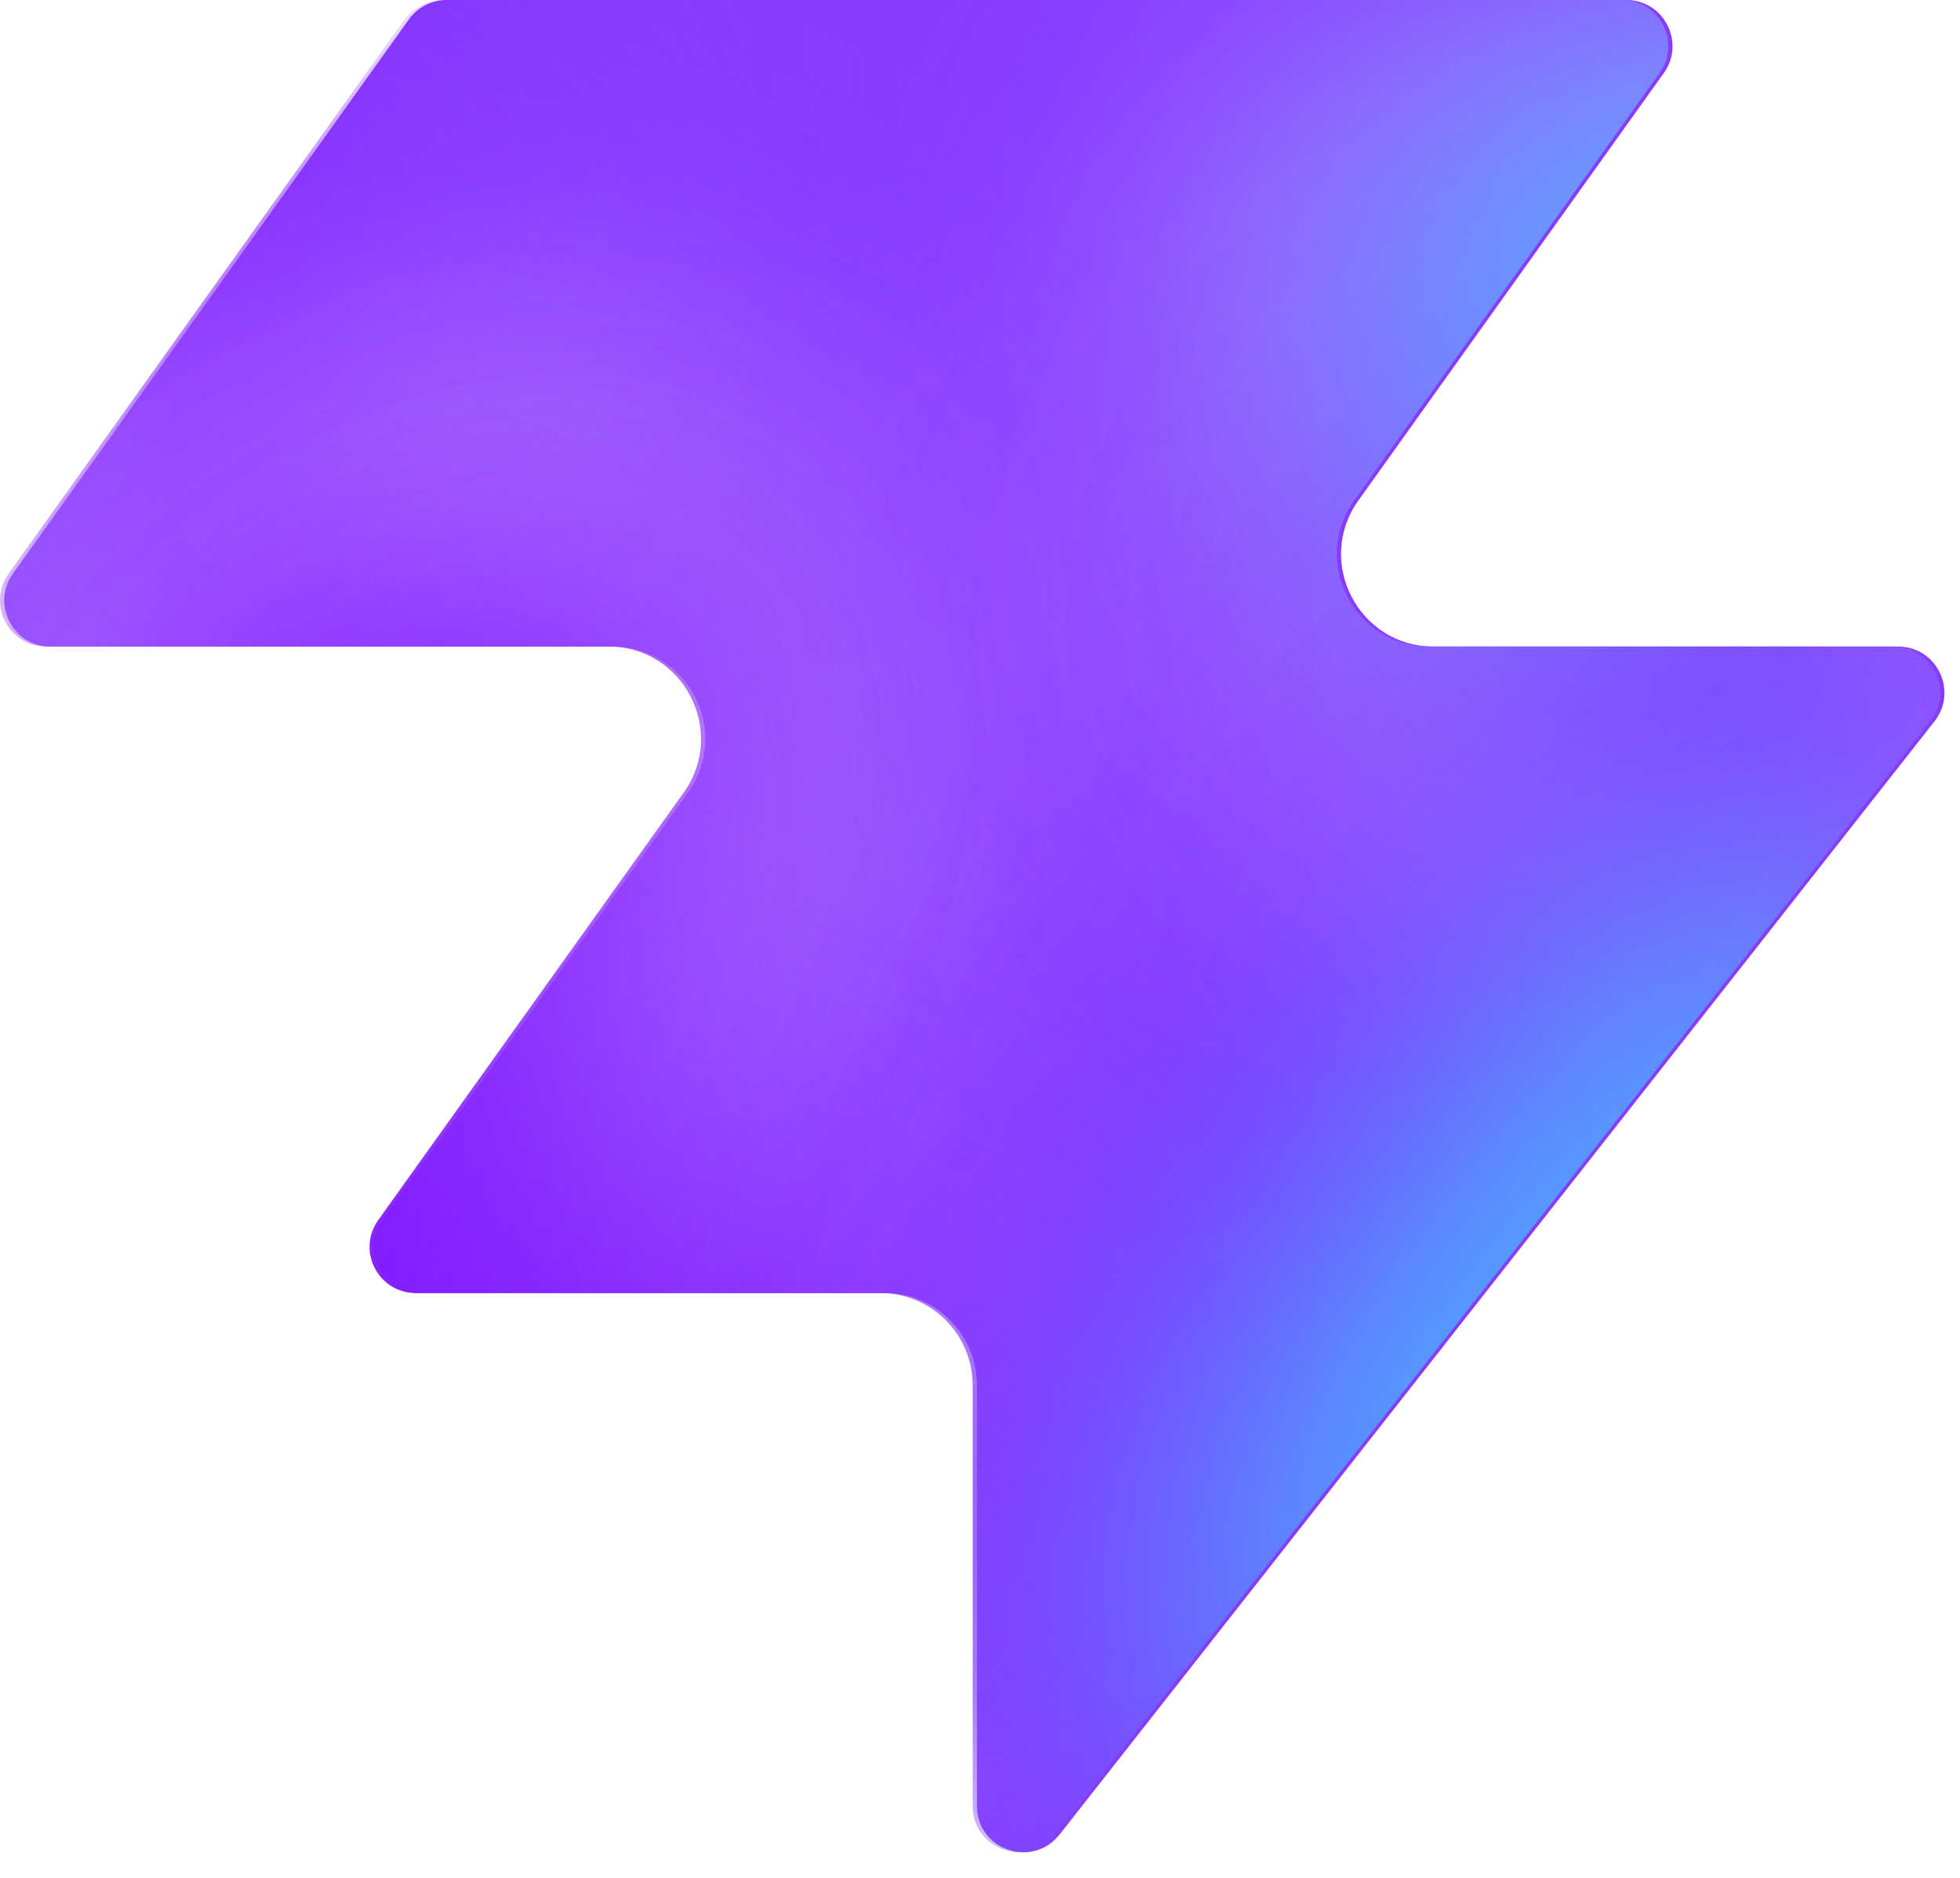
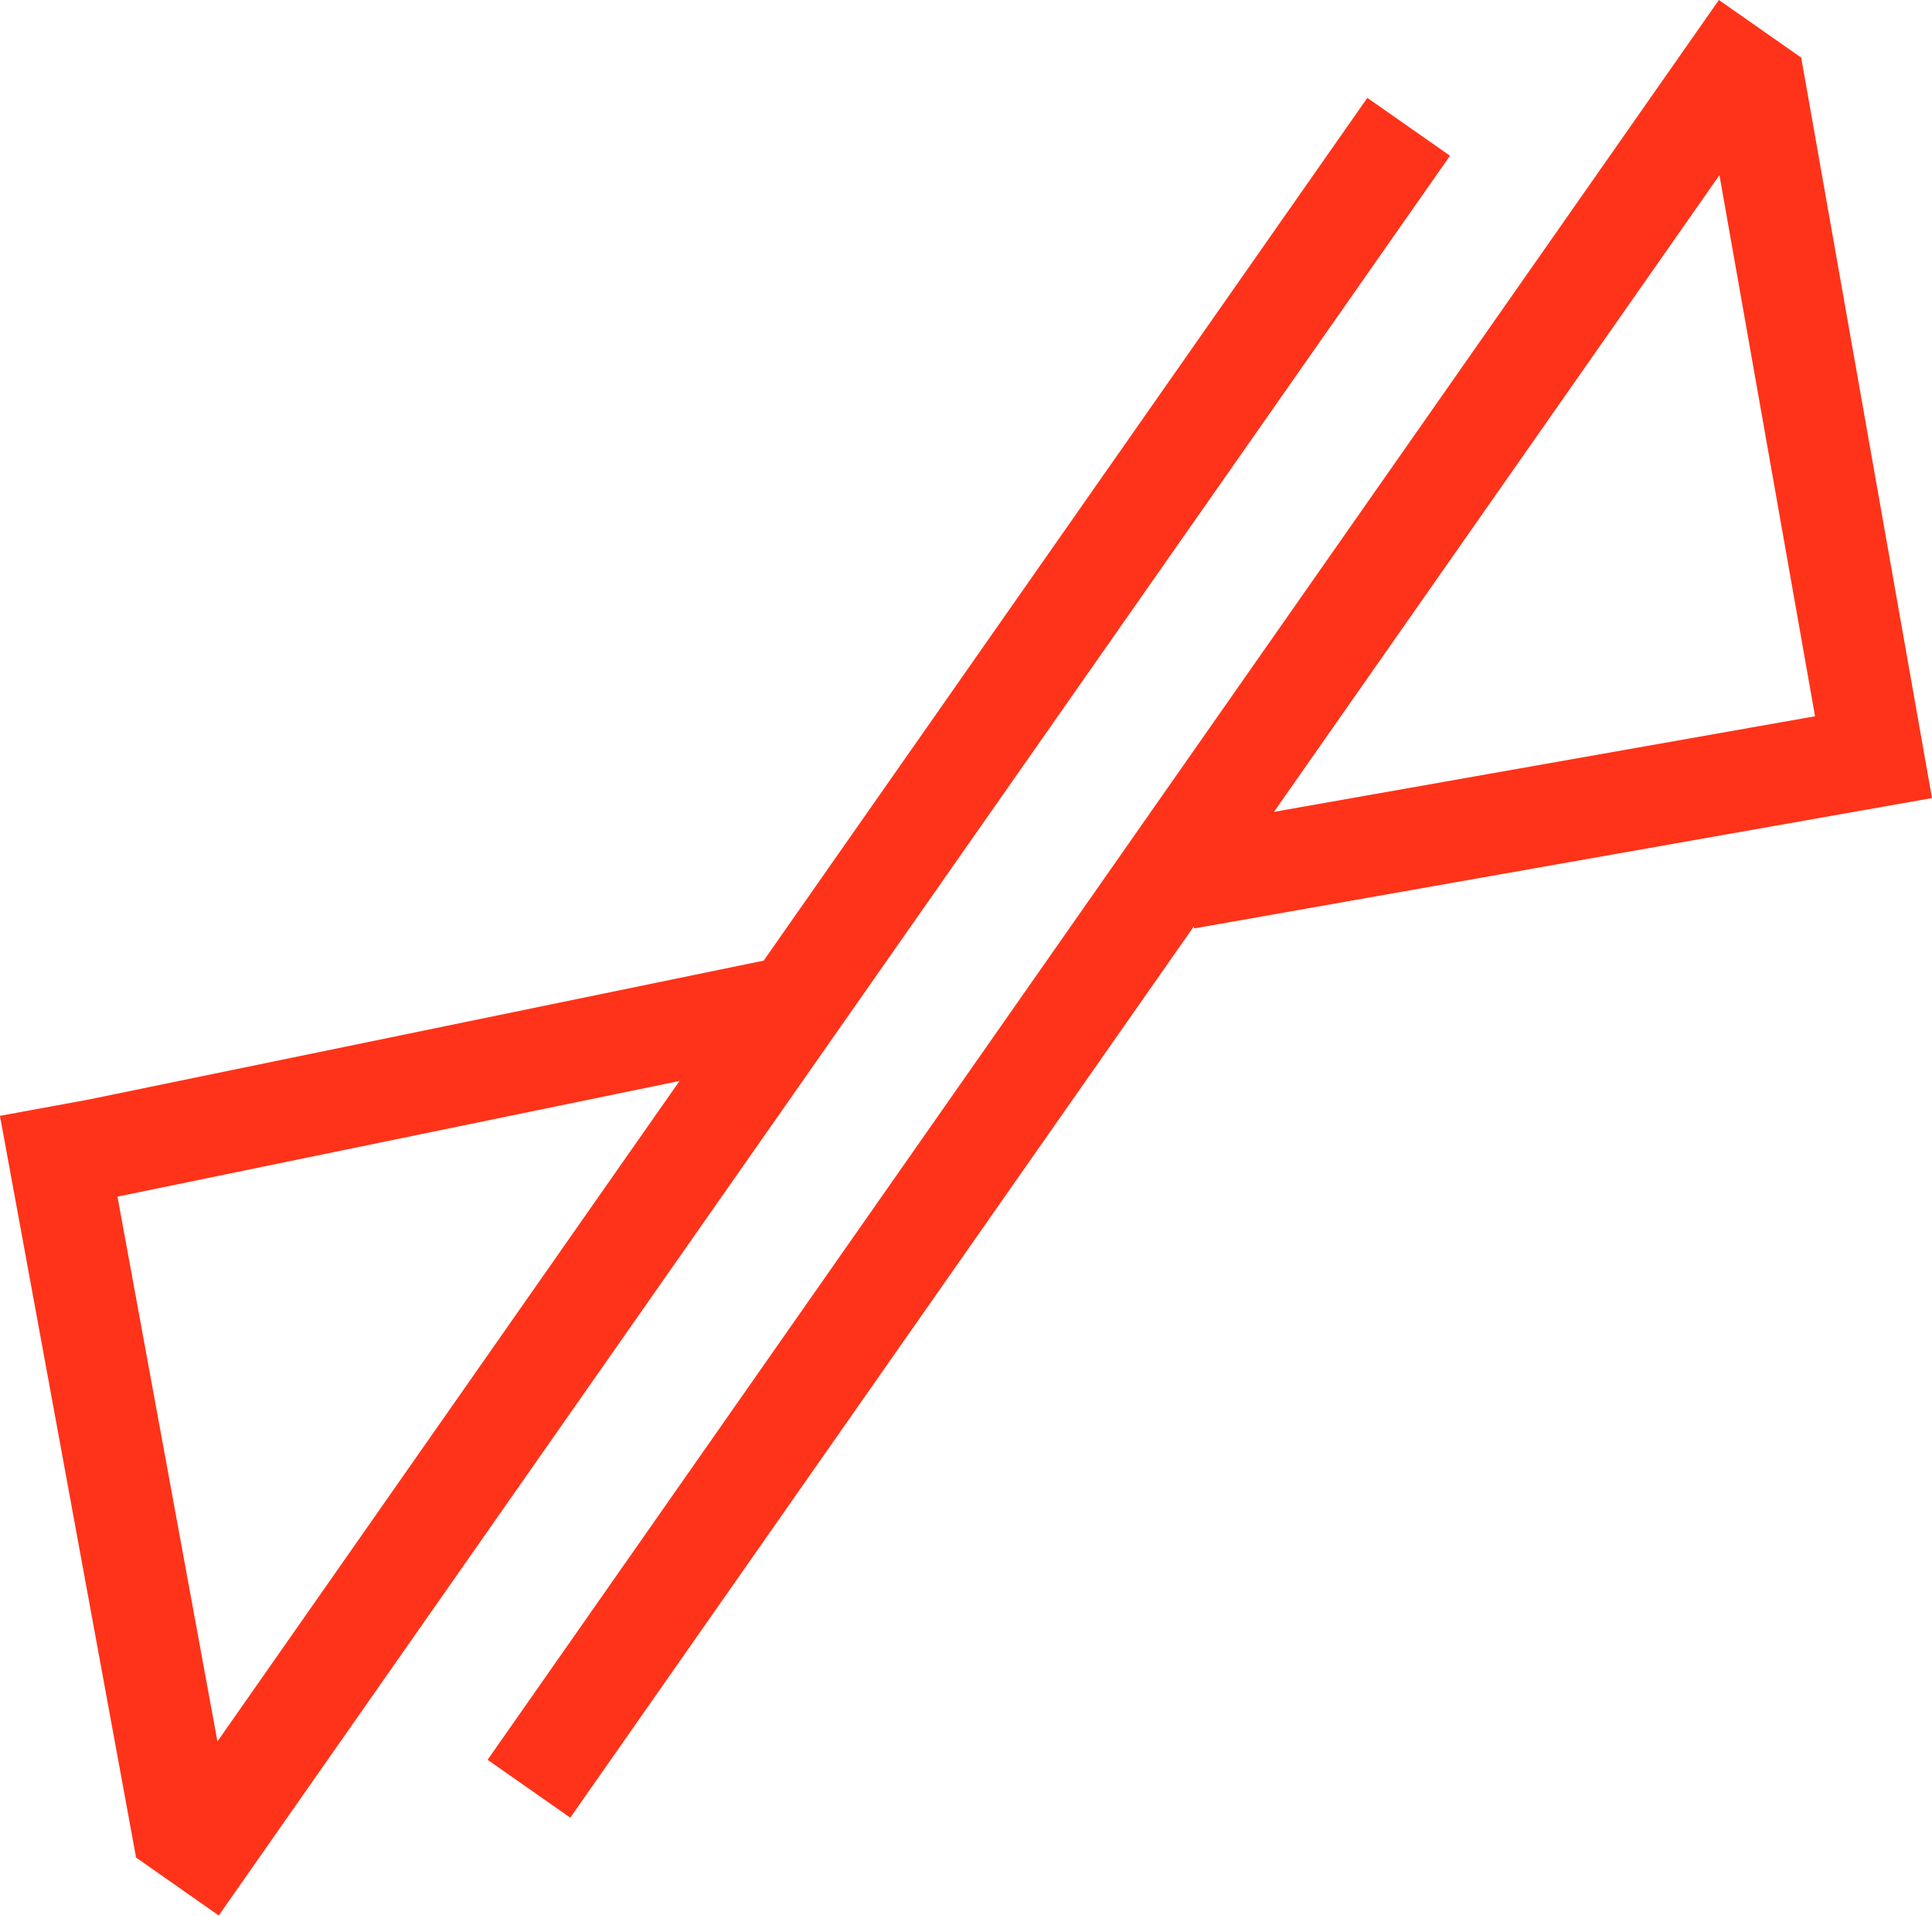
- <svg xmlns="http://www.w3.org/2000/svg" width="48" height="46" fill="none" viewBox="0 0 48 46">
-   <path fill="#863bff" d="M25.946 44.938c-.664.845-2.021.375-2.021-.698V33.937a2.26 2.26 0 0 0-2.262-2.262H10.287c-.92 0-1.456-1.04-.92-1.788l7.48-10.471c1.07-1.497 0-3.578-1.842-3.578H1.237c-.92 0-1.456-1.04-.92-1.788L10.013.474c.214-.297.556-.474.92-.474h28.894c.92 0 1.456 1.04.92 1.788l-7.48 10.471c-1.07 1.498 0 3.579 1.842 3.579h11.377c.943 0 1.473 1.088.89 1.83L25.947 44.94z" style="fill:#863bff;fill:color(display-p3 .525 .23 1);fill-opacity:1" />
-   <mask id="a" width="48" height="46" x="0" y="0" maskUnits="userSpaceOnUse" style="mask-type:alpha">
-     <path fill="#000" d="M25.842 44.938c-.664.844-2.021.375-2.021-.698V33.937a2.26 2.26 0 0 0-2.262-2.262H10.183c-.92 0-1.456-1.04-.92-1.788l7.48-10.471c1.07-1.498 0-3.579-1.842-3.579H1.133c-.92 0-1.456-1.04-.92-1.787L9.91.473c.214-.297.556-.474.92-.474h28.894c.92 0 1.456 1.04.92 1.788l-7.48 10.471c-1.07 1.498 0 3.578 1.842 3.578h11.377c.943 0 1.473 1.088.89 1.832L25.843 44.94z" style="fill:#000;fill-opacity:1" />
-   </mask>
-   <g mask="url(#a)">
-     <g filter="url(#b)">
-       <ellipse cx="5.508" cy="14.704" fill="#ede6ff" rx="5.508" ry="14.704" style="fill:#ede6ff;fill:color(display-p3 .927 .903 1);fill-opacity:1" transform="matrix(.00324 1 1 -.00324 -4.47 31.516)" />
-     </g>
-     <g filter="url(#c)">
-       <ellipse cx="10.399" cy="29.851" fill="#ede6ff" rx="10.399" ry="29.851" style="fill:#ede6ff;fill:color(display-p3 .927 .903 1);fill-opacity:1" transform="matrix(.00324 1 1 -.00324 -39.328 7.883)" />
-     </g>
-     <g filter="url(#d)">
-       <ellipse cx="5.508" cy="30.487" fill="#7e14ff" rx="5.508" ry="30.487" style="fill:#7e14ff;fill:color(display-p3 .492 .077 1);fill-opacity:1" transform="rotate(89.814 -25.913 -14.639)scale(1 -1)" />
-     </g>
-     <g filter="url(#e)">
-       <ellipse cx="5.508" cy="30.599" fill="#7e14ff" rx="5.508" ry="30.599" style="fill:#7e14ff;fill:color(display-p3 .492 .077 1);fill-opacity:1" transform="rotate(89.814 -32.644 -3.334)scale(1 -1)" />
-     </g>
-     <g filter="url(#f)">
-       <ellipse cx="5.508" cy="30.599" fill="#7e14ff" rx="5.508" ry="30.599" style="fill:#7e14ff;fill:color(display-p3 .492 .077 1);fill-opacity:1" transform="matrix(.00324 1 1 -.00324 -34.34 30.47)" />
-     </g>
-     <g filter="url(#g)">
-       <ellipse cx="14.072" cy="22.078" fill="#ede6ff" rx="14.072" ry="22.078" style="fill:#ede6ff;fill:color(display-p3 .927 .903 1);fill-opacity:1" transform="rotate(93.35 24.506 48.493)scale(-1 1)" />
-     </g>
-     <g filter="url(#h)">
-       <ellipse cx="3.47" cy="21.501" fill="#7e14ff" rx="3.47" ry="21.501" style="fill:#7e14ff;fill:color(display-p3 .492 .077 1);fill-opacity:1" transform="rotate(89.009 28.708 47.59)scale(-1 1)" />
-     </g>
-     <g filter="url(#i)">
-       <ellipse cx="3.47" cy="21.501" fill="#7e14ff" rx="3.47" ry="21.501" style="fill:#7e14ff;fill:color(display-p3 .492 .077 1);fill-opacity:1" transform="rotate(89.009 28.708 47.59)scale(-1 1)" />
-     </g>
-     <g filter="url(#j)">
-       <ellipse cx=".387" cy="8.972" fill="#7e14ff" rx="4.407" ry="29.108" style="fill:#7e14ff;fill:color(display-p3 .492 .077 1);fill-opacity:1" transform="rotate(39.51 .387 8.972)" />
-     </g>
-     <g filter="url(#k)">
-       <ellipse cx="47.523" cy="-6.092" fill="#7e14ff" rx="4.407" ry="29.108" style="fill:#7e14ff;fill:color(display-p3 .492 .077 1);fill-opacity:1" transform="rotate(37.892 47.523 -6.092)" />
-     </g>
-     <g filter="url(#l)">
-       <ellipse cx="41.412" cy="6.333" fill="#47bfff" rx="5.971" ry="9.665" style="fill:#47bfff;fill:color(display-p3 .28 .748 1);fill-opacity:1" transform="rotate(37.892 41.412 6.333)" />
-     </g>
-     <g filter="url(#m)">
-       <ellipse cx="-1.879" cy="38.332" fill="#7e14ff" rx="4.407" ry="29.108" style="fill:#7e14ff;fill:color(display-p3 .492 .077 1);fill-opacity:1" transform="rotate(37.892 -1.88 38.332)" />
-     </g>
-     <g filter="url(#n)">
-       <ellipse cx="-1.879" cy="38.332" fill="#7e14ff" rx="4.407" ry="29.108" style="fill:#7e14ff;fill:color(display-p3 .492 .077 1);fill-opacity:1" transform="rotate(37.892 -1.88 38.332)" />
-     </g>
-     <g filter="url(#o)">
-       <ellipse cx="35.651" cy="29.907" fill="#7e14ff" rx="4.407" ry="29.108" style="fill:#7e14ff;fill:color(display-p3 .492 .077 1);fill-opacity:1" transform="rotate(37.892 35.651 29.907)" />
-     </g>
-     <g filter="url(#p)">
-       <ellipse cx="38.418" cy="32.4" fill="#47bfff" rx="5.971" ry="15.297" style="fill:#47bfff;fill:color(display-p3 .28 .748 1);fill-opacity:1" transform="rotate(37.892 38.418 32.4)" />
+ <svg xmlns="http://www.w3.org/2000/svg" id="Ebene_2" data-name="Ebene 2" viewBox="0 0 383.04 379.72">
+   <defs>
+     <style>
+       .cls-1 {
+         fill: #ff3319;
+       }
+     </style>
+   </defs>
+   <g id="Ebene_1-2" data-name="Ebene 1">
+     <g>
+       <path class="cls-1" d="M271.09,19.4l-119.68,171.03-133.89,27.55-17.53,3.22,26.99,147.04h0s16.39,11.48,16.39,11.48L287.48,30.87l-16.39-11.47ZM23.28,237.22l111.44-22.93-91.61,130.93-19.82-107.99Z" />
+       <path class="cls-1" d="M383.04,158.21l-25.91-146.67.05-.07-16.39-11.47L96.67,348.86l16.39,11.47,123.63-176.68.07.4,126.57-22.36h0s19.7-3.48,19.7-3.48ZM252.58,160.94l88.32-126.22,18.95,107.27-107.27,18.95Z" />
    </g>
  </g>
-   <defs>
-     <filter id="b" width="60.045" height="41.654" x="-19.77" y="16.149" color-interpolation-filters="sRGB" filterUnits="userSpaceOnUse">
-       <feFlood flood-opacity="0" result="BackgroundImageFix" />
-       <feBlend in="SourceGraphic" in2="BackgroundImageFix" result="shape" />
-       <feGaussianBlur result="effect1_foregroundBlur_2002_17158" stdDeviation="7.659" />
-     </filter>
-     <filter id="c" width="90.34" height="51.437" x="-54.613" y="-7.533" color-interpolation-filters="sRGB" filterUnits="userSpaceOnUse">
-       <feFlood flood-opacity="0" result="BackgroundImageFix" />
-       <feBlend in="SourceGraphic" in2="BackgroundImageFix" result="shape" />
-       <feGaussianBlur result="effect1_foregroundBlur_2002_17158" stdDeviation="7.659" />
-     </filter>
-     <filter id="d" width="79.355" height="29.4" x="-49.64" y="2.03" color-interpolation-filters="sRGB" filterUnits="userSpaceOnUse">
-       <feFlood flood-opacity="0" result="BackgroundImageFix" />
-       <feBlend in="SourceGraphic" in2="BackgroundImageFix" result="shape" />
-       <feGaussianBlur result="effect1_foregroundBlur_2002_17158" stdDeviation="4.596" />
-     </filter>
-     <filter id="e" width="79.579" height="29.4" x="-45.045" y="20.029" color-interpolation-filters="sRGB" filterUnits="userSpaceOnUse">
-       <feFlood flood-opacity="0" result="BackgroundImageFix" />
-       <feBlend in="SourceGraphic" in2="BackgroundImageFix" result="shape" />
-       <feGaussianBlur result="effect1_foregroundBlur_2002_17158" stdDeviation="4.596" />
-     </filter>
-     <filter id="f" width="79.579" height="29.4" x="-43.513" y="21.178" color-interpolation-filters="sRGB" filterUnits="userSpaceOnUse">
-       <feFlood flood-opacity="0" result="BackgroundImageFix" />
-       <feBlend in="SourceGraphic" in2="BackgroundImageFix" result="shape" />
-       <feGaussianBlur result="effect1_foregroundBlur_2002_17158" stdDeviation="4.596" />
-     </filter>
-     <filter id="g" width="74.749" height="58.852" x="15.756" y="-17.901" color-interpolation-filters="sRGB" filterUnits="userSpaceOnUse">
-       <feFlood flood-opacity="0" result="BackgroundImageFix" />
-       <feBlend in="SourceGraphic" in2="BackgroundImageFix" result="shape" />
-       <feGaussianBlur result="effect1_foregroundBlur_2002_17158" stdDeviation="7.659" />
-     </filter>
-     <filter id="h" width="61.377" height="25.362" x="23.548" y="2.284" color-interpolation-filters="sRGB" filterUnits="userSpaceOnUse">
-       <feFlood flood-opacity="0" result="BackgroundImageFix" />
-       <feBlend in="SourceGraphic" in2="BackgroundImageFix" result="shape" />
-       <feGaussianBlur result="effect1_foregroundBlur_2002_17158" stdDeviation="4.596" />
-     </filter>
-     <filter id="i" width="61.377" height="25.362" x="23.548" y="2.284" color-interpolation-filters="sRGB" filterUnits="userSpaceOnUse">
-       <feFlood flood-opacity="0" result="BackgroundImageFix" />
-       <feBlend in="SourceGraphic" in2="BackgroundImageFix" result="shape" />
-       <feGaussianBlur result="effect1_foregroundBlur_2002_17158" stdDeviation="4.596" />
-     </filter>
-     <filter id="j" width="56.045" height="63.649" x="-27.636" y="-22.853" color-interpolation-filters="sRGB" filterUnits="userSpaceOnUse">
-       <feFlood flood-opacity="0" result="BackgroundImageFix" />
-       <feBlend in="SourceGraphic" in2="BackgroundImageFix" result="shape" />
-       <feGaussianBlur result="effect1_foregroundBlur_2002_17158" stdDeviation="4.596" />
-     </filter>
-     <filter id="k" width="54.814" height="64.646" x="20.116" y="-38.415" color-interpolation-filters="sRGB" filterUnits="userSpaceOnUse">
-       <feFlood flood-opacity="0" result="BackgroundImageFix" />
-       <feBlend in="SourceGraphic" in2="BackgroundImageFix" result="shape" />
-       <feGaussianBlur result="effect1_foregroundBlur_2002_17158" stdDeviation="4.596" />
-     </filter>
-     <filter id="l" width="33.541" height="35.313" x="24.641" y="-11.323" color-interpolation-filters="sRGB" filterUnits="userSpaceOnUse">
-       <feFlood flood-opacity="0" result="BackgroundImageFix" />
-       <feBlend in="SourceGraphic" in2="BackgroundImageFix" result="shape" />
-       <feGaussianBlur result="effect1_foregroundBlur_2002_17158" stdDeviation="4.596" />
-     </filter>
-     <filter id="m" width="54.814" height="64.646" x="-29.286" y="6.009" color-interpolation-filters="sRGB" filterUnits="userSpaceOnUse">
-       <feFlood flood-opacity="0" result="BackgroundImageFix" />
-       <feBlend in="SourceGraphic" in2="BackgroundImageFix" result="shape" />
-       <feGaussianBlur result="effect1_foregroundBlur_2002_17158" stdDeviation="4.596" />
-     </filter>
-     <filter id="n" width="54.814" height="64.646" x="-29.286" y="6.009" color-interpolation-filters="sRGB" filterUnits="userSpaceOnUse">
-       <feFlood flood-opacity="0" result="BackgroundImageFix" />
-       <feBlend in="SourceGraphic" in2="BackgroundImageFix" result="shape" />
-       <feGaussianBlur result="effect1_foregroundBlur_2002_17158" stdDeviation="4.596" />
-     </filter>
-     <filter id="o" width="54.814" height="64.646" x="8.244" y="-2.416" color-interpolation-filters="sRGB" filterUnits="userSpaceOnUse">
-       <feFlood flood-opacity="0" result="BackgroundImageFix" />
-       <feBlend in="SourceGraphic" in2="BackgroundImageFix" result="shape" />
-       <feGaussianBlur result="effect1_foregroundBlur_2002_17158" stdDeviation="4.596" />
-     </filter>
-     <filter id="p" width="39.409" height="43.623" x="18.713" y="10.588" color-interpolation-filters="sRGB" filterUnits="userSpaceOnUse">
-       <feFlood flood-opacity="0" result="BackgroundImageFix" />
-       <feBlend in="SourceGraphic" in2="BackgroundImageFix" result="shape" />
-       <feGaussianBlur result="effect1_foregroundBlur_2002_17158" stdDeviation="4.596" />
-     </filter>
-   </defs>
</svg>
